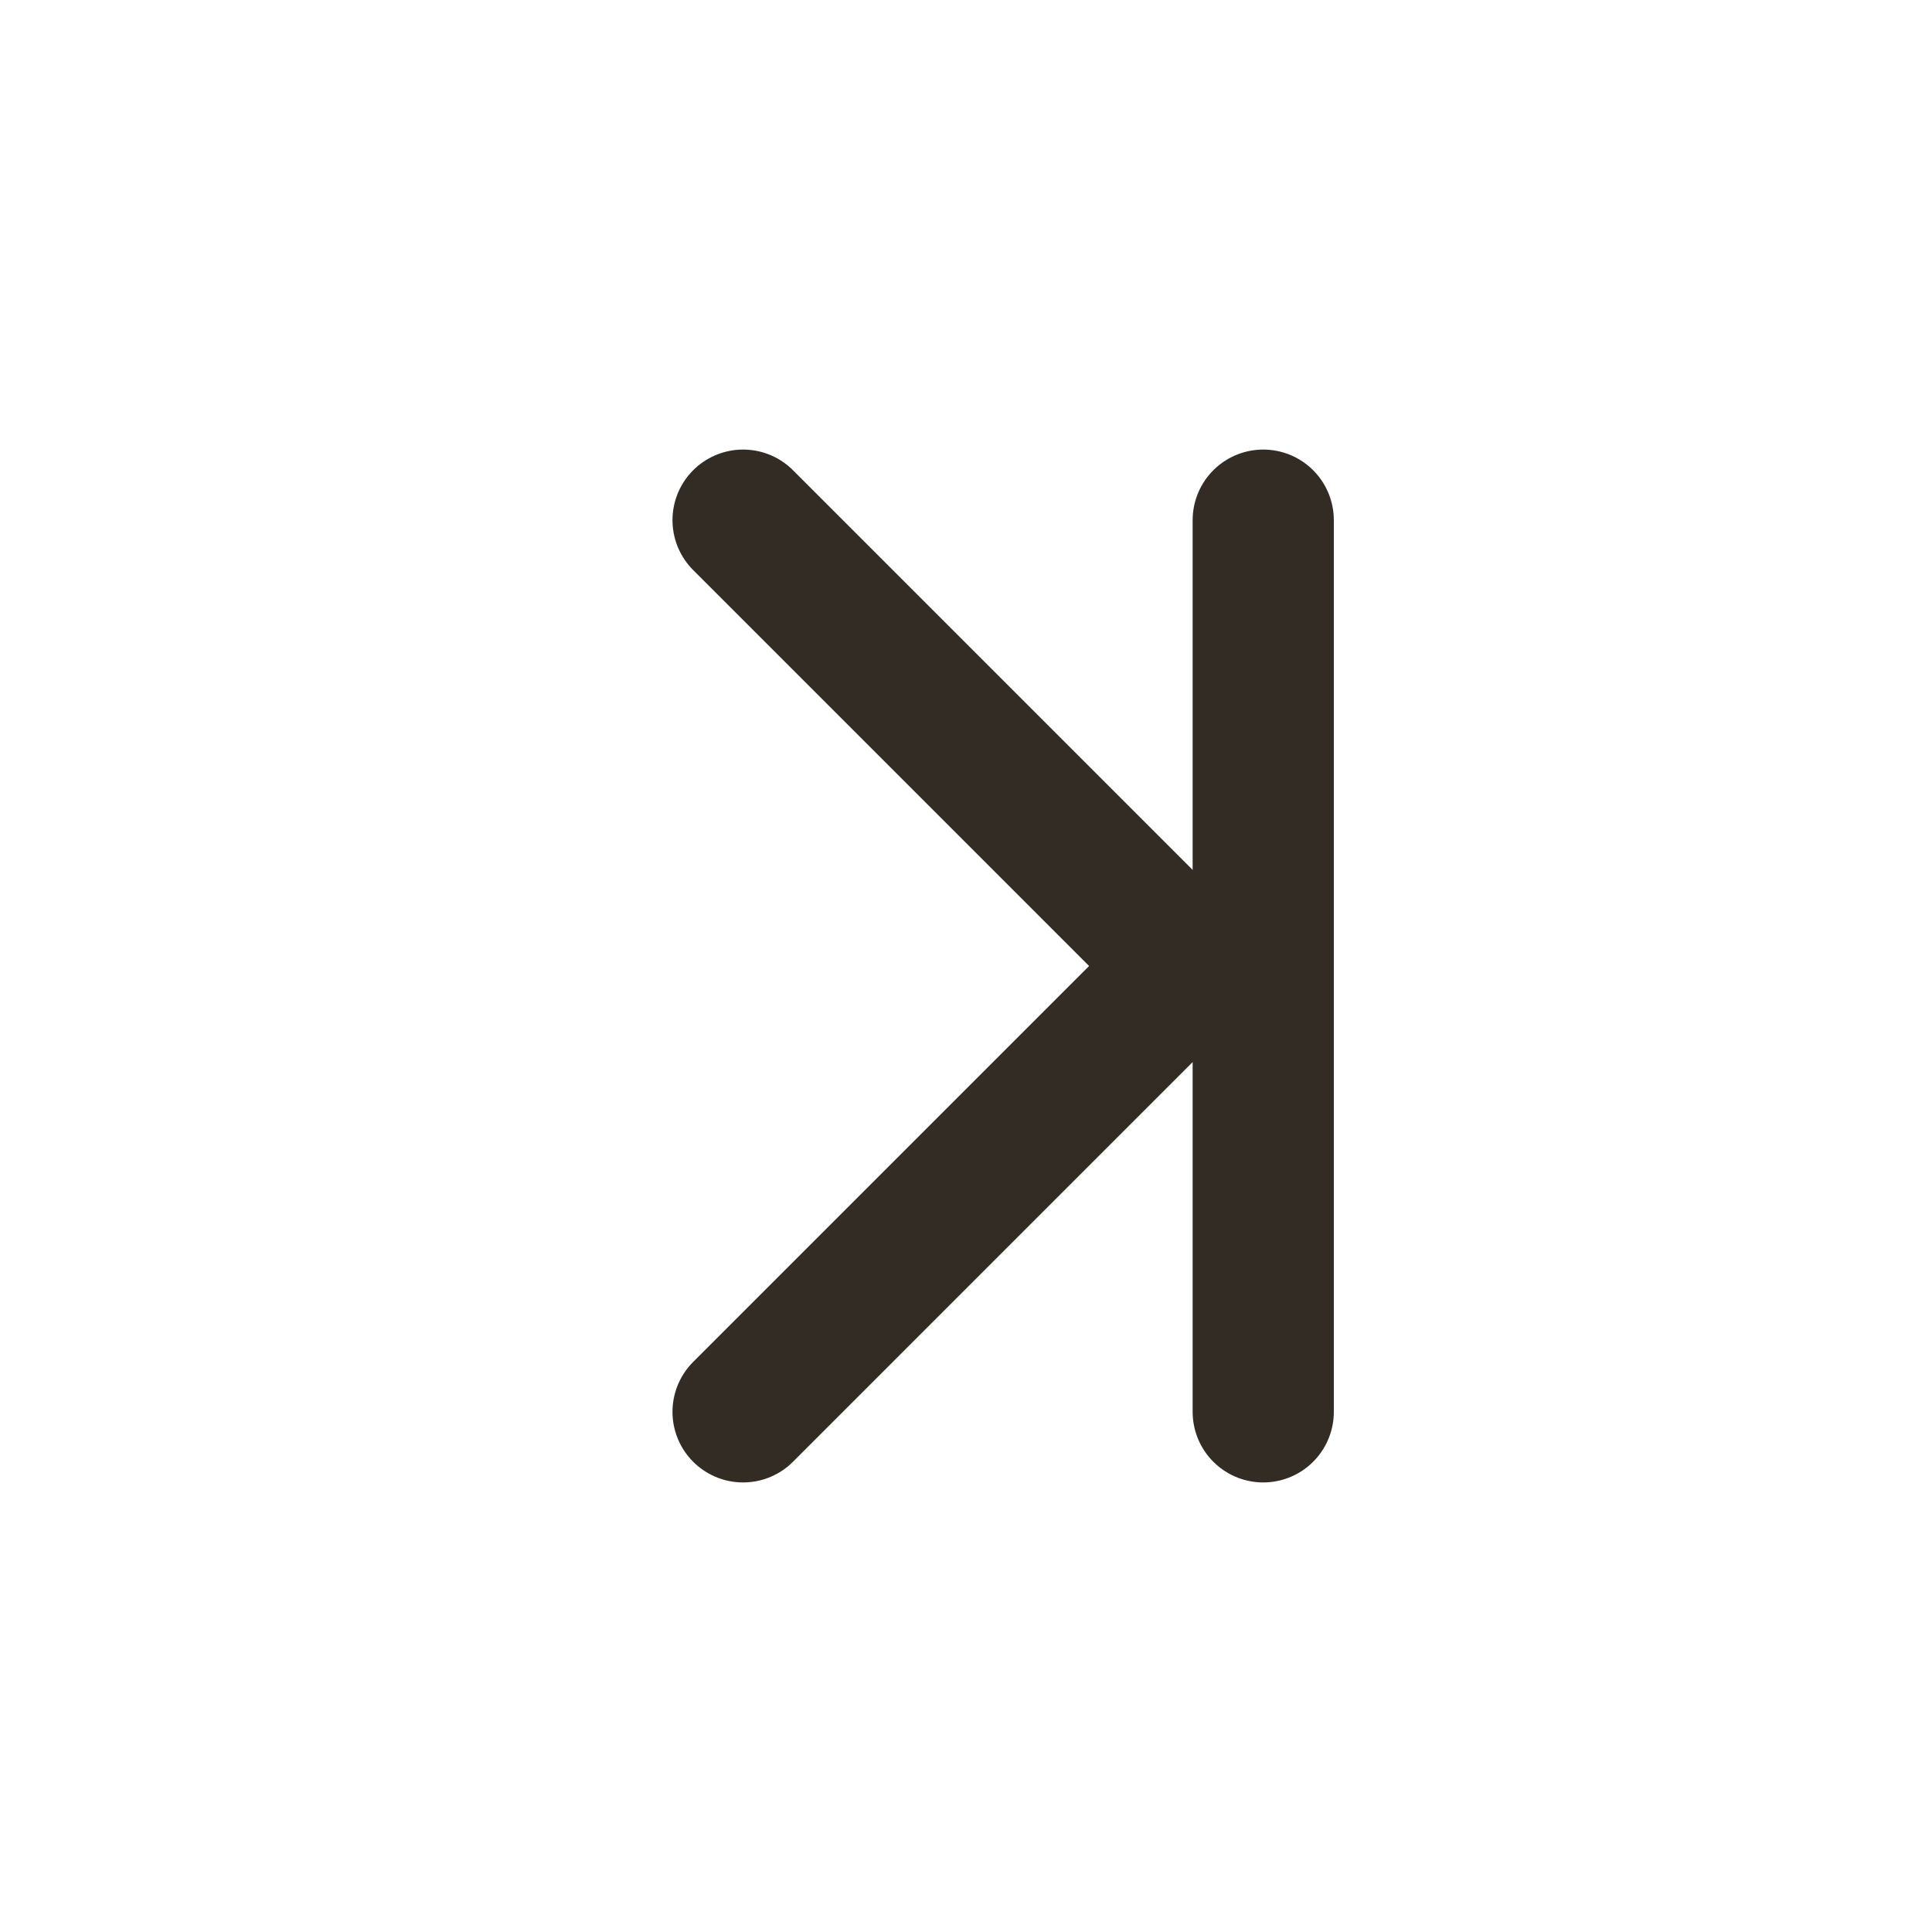
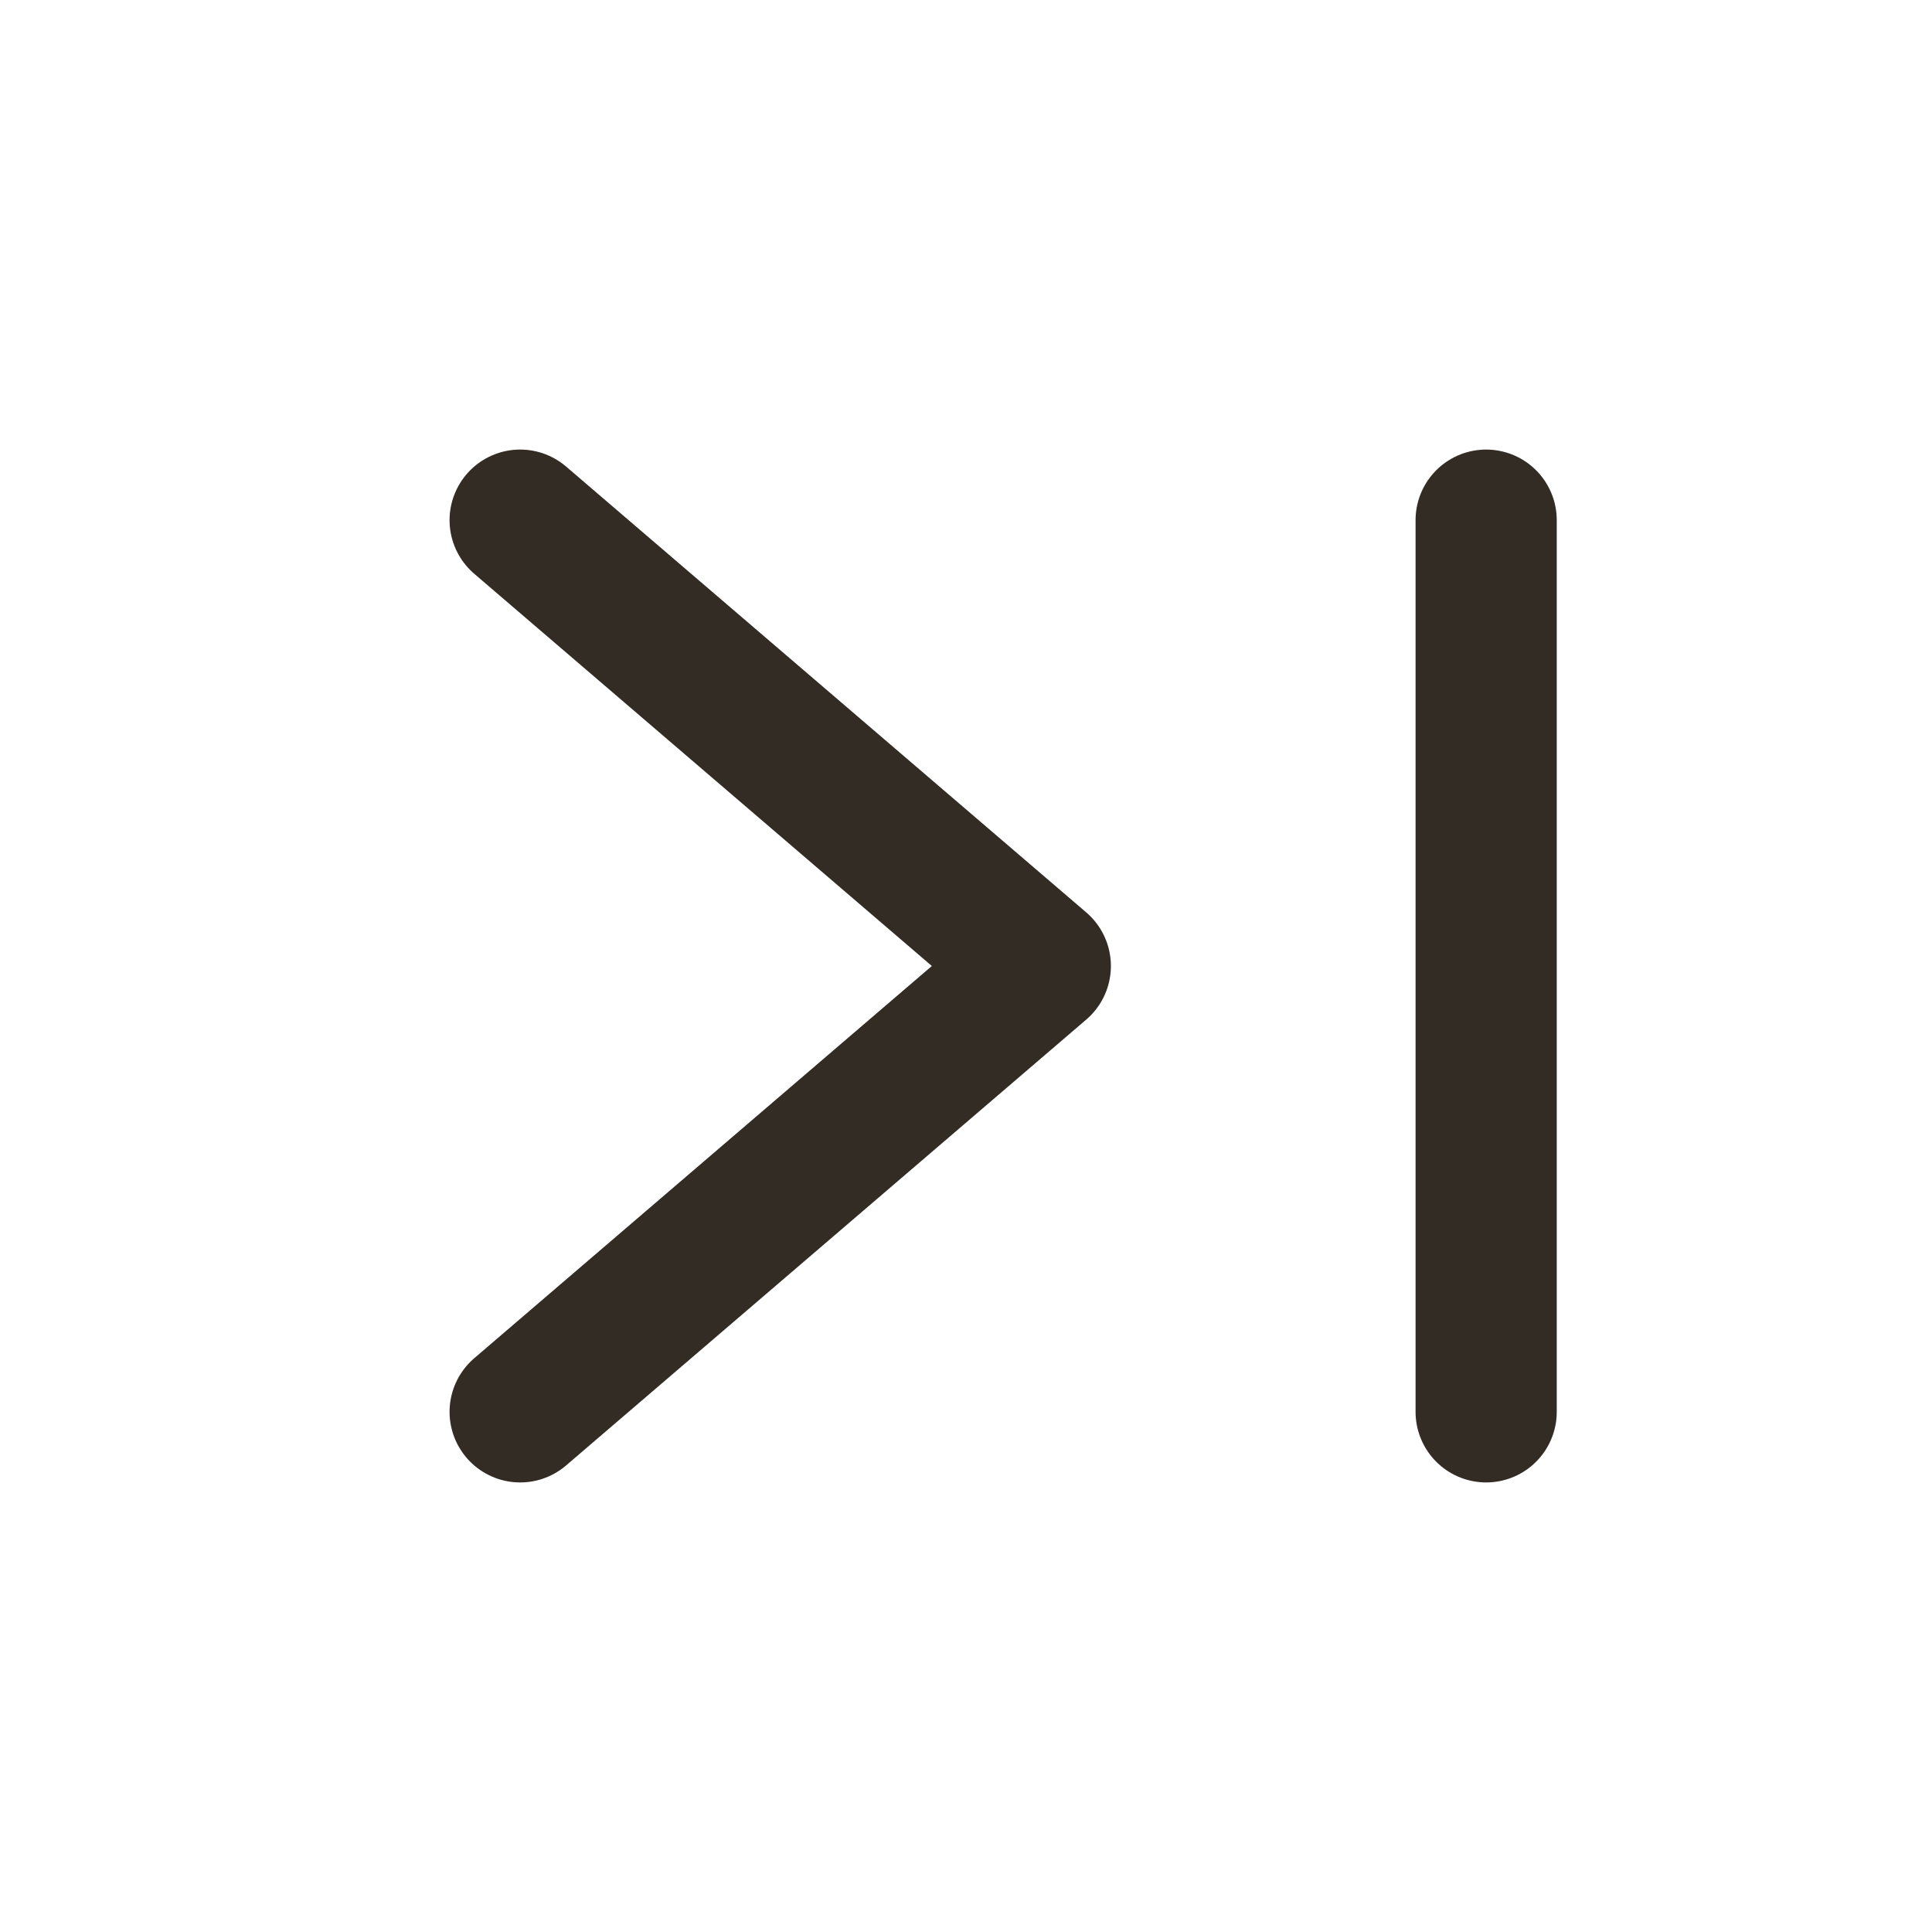
- <svg xmlns="http://www.w3.org/2000/svg" width="26" height="26" fill="none" viewBox="0 0 26 26">
-   <path d="M10 7l6 6-6 6" stroke="#332c25" stroke-width="1.9" stroke-linecap="round" stroke-linejoin="round" />
-   <path d="M17 7v12" stroke="#332c25" stroke-width="1.9" stroke-linecap="round" />
+ <svg xmlns="http://www.w3.org/2000/svg" width="26" height="26" viewBox="0 0 26 26" fill="none" stroke="#332C25" stroke-width="1.9" stroke-linecap="round" stroke-linejoin="round">
+   <g transform="translate(26 0) scale(-1 1)">
+     <path fill="none" d="M19 7 12 13l7 6" />
+     <path fill="none" d="M6 7v12" />
+   </g>
</svg>
